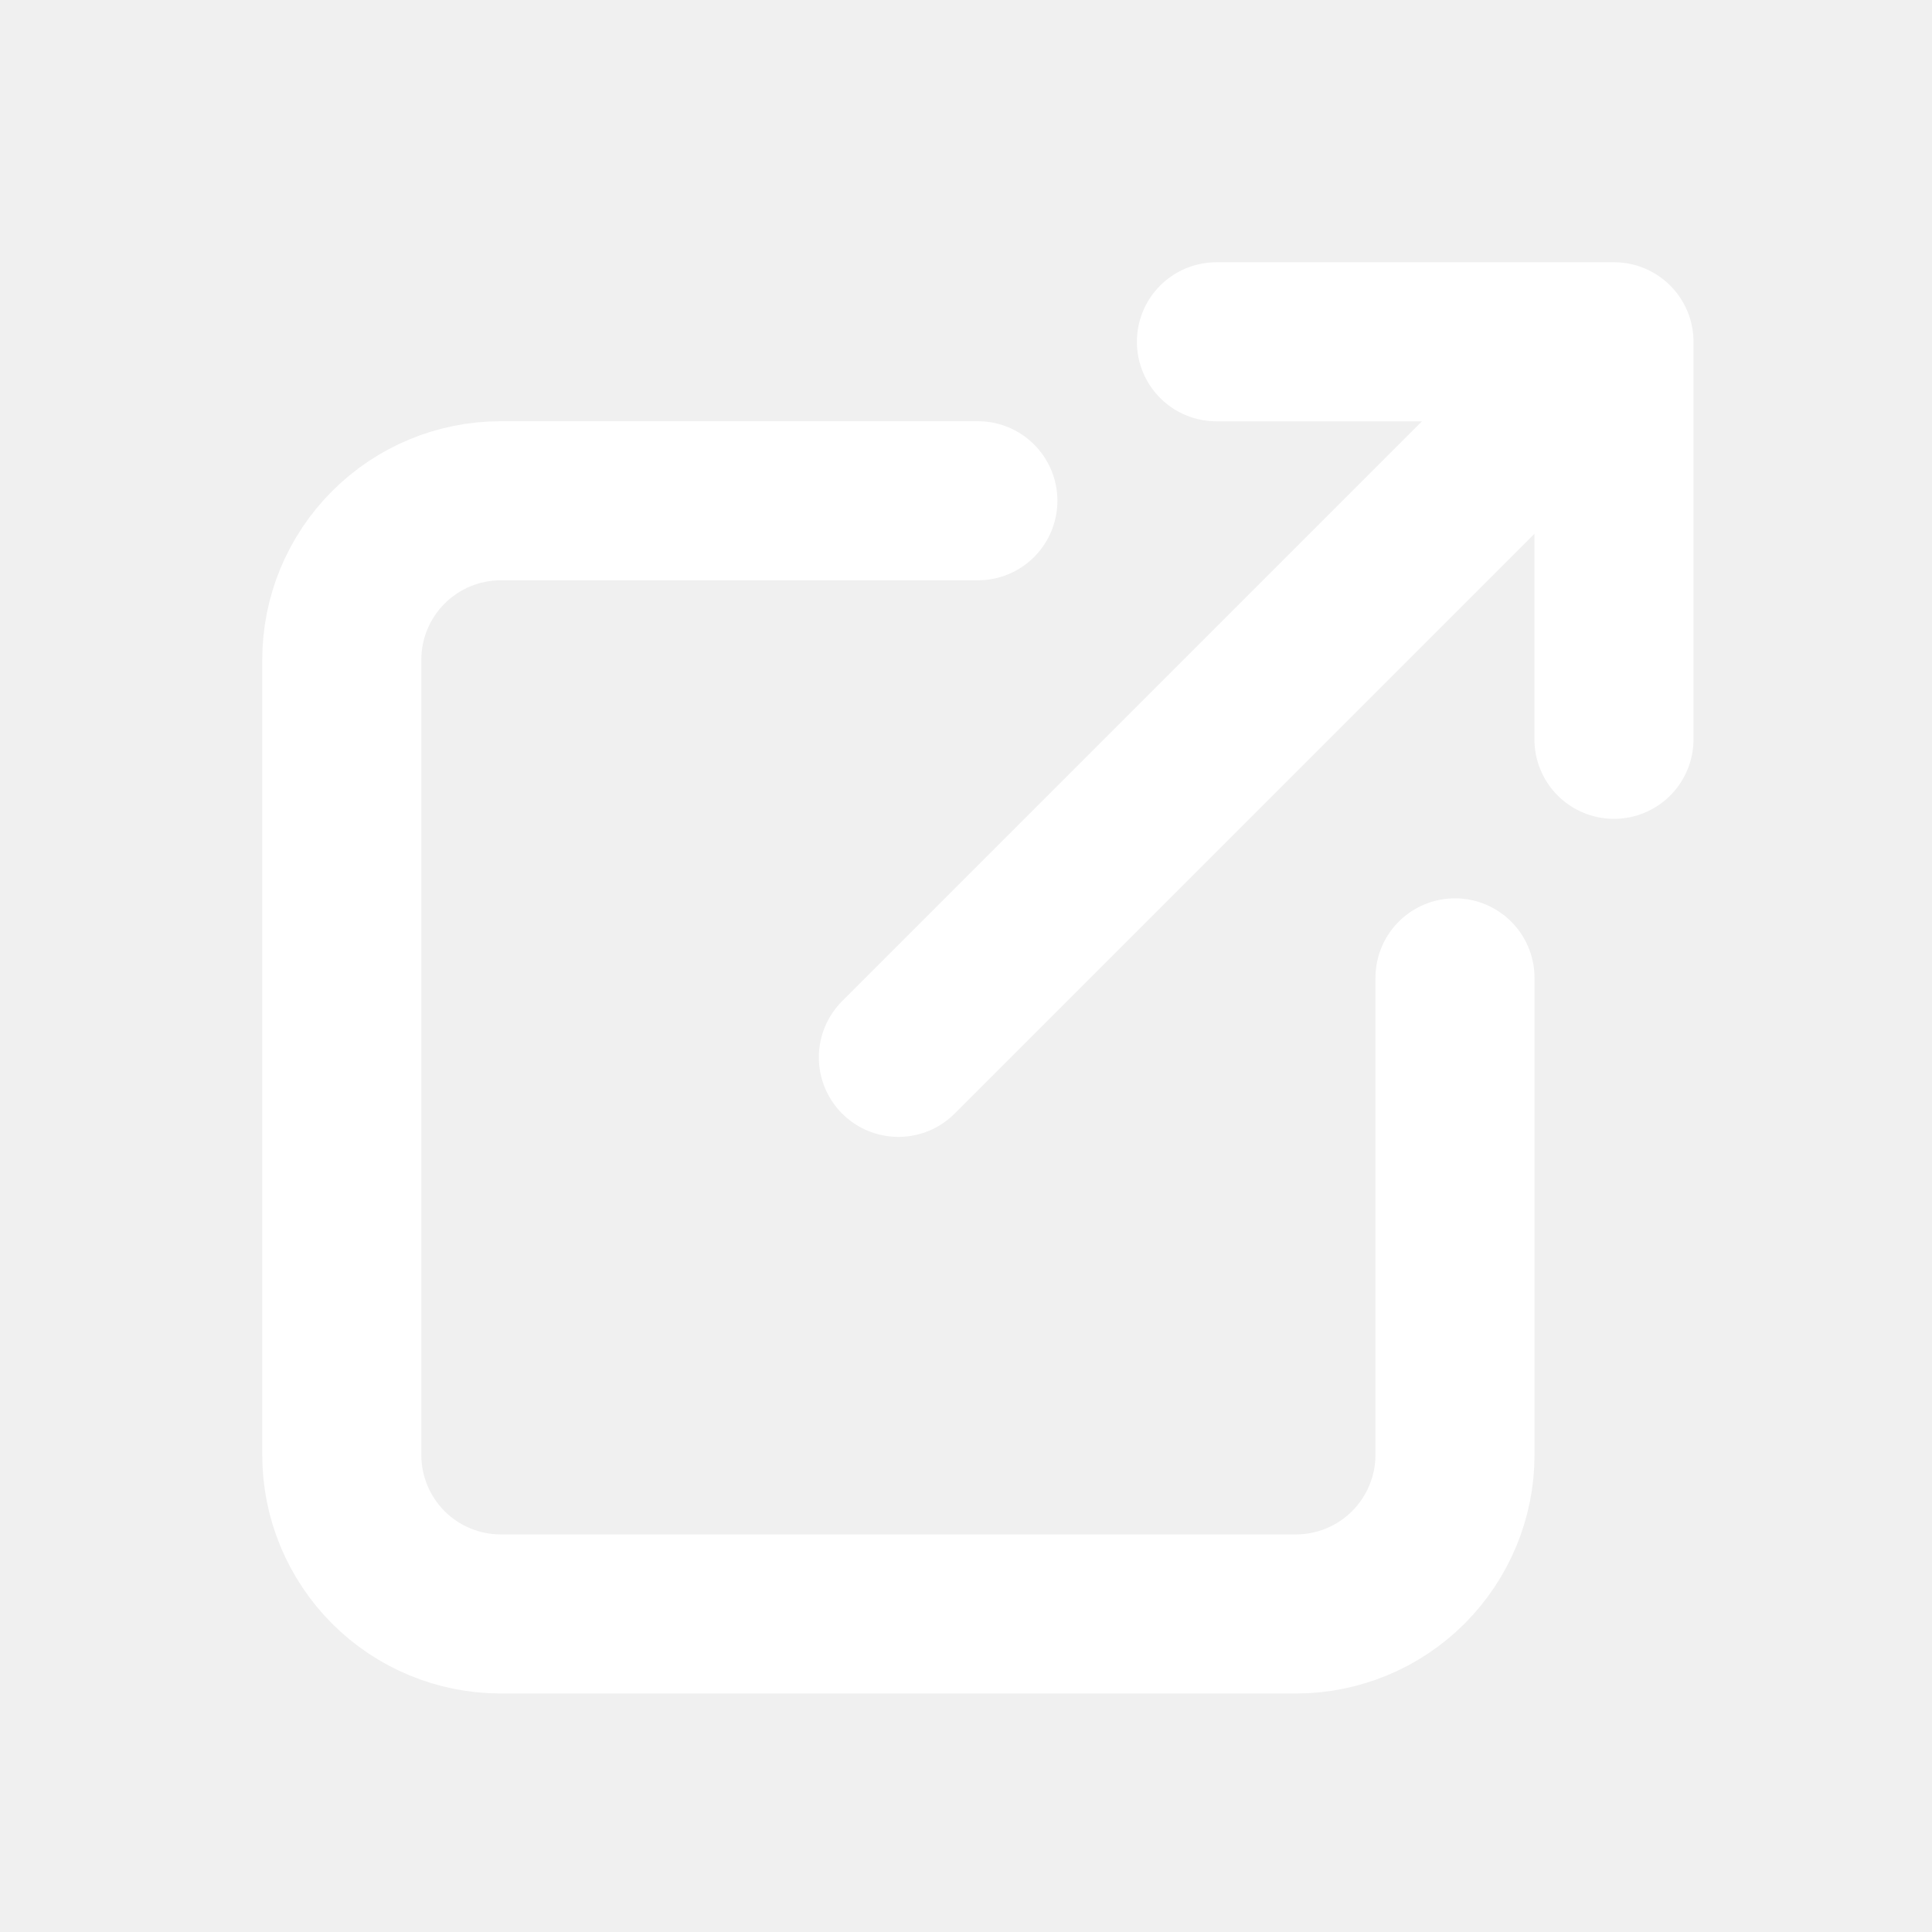
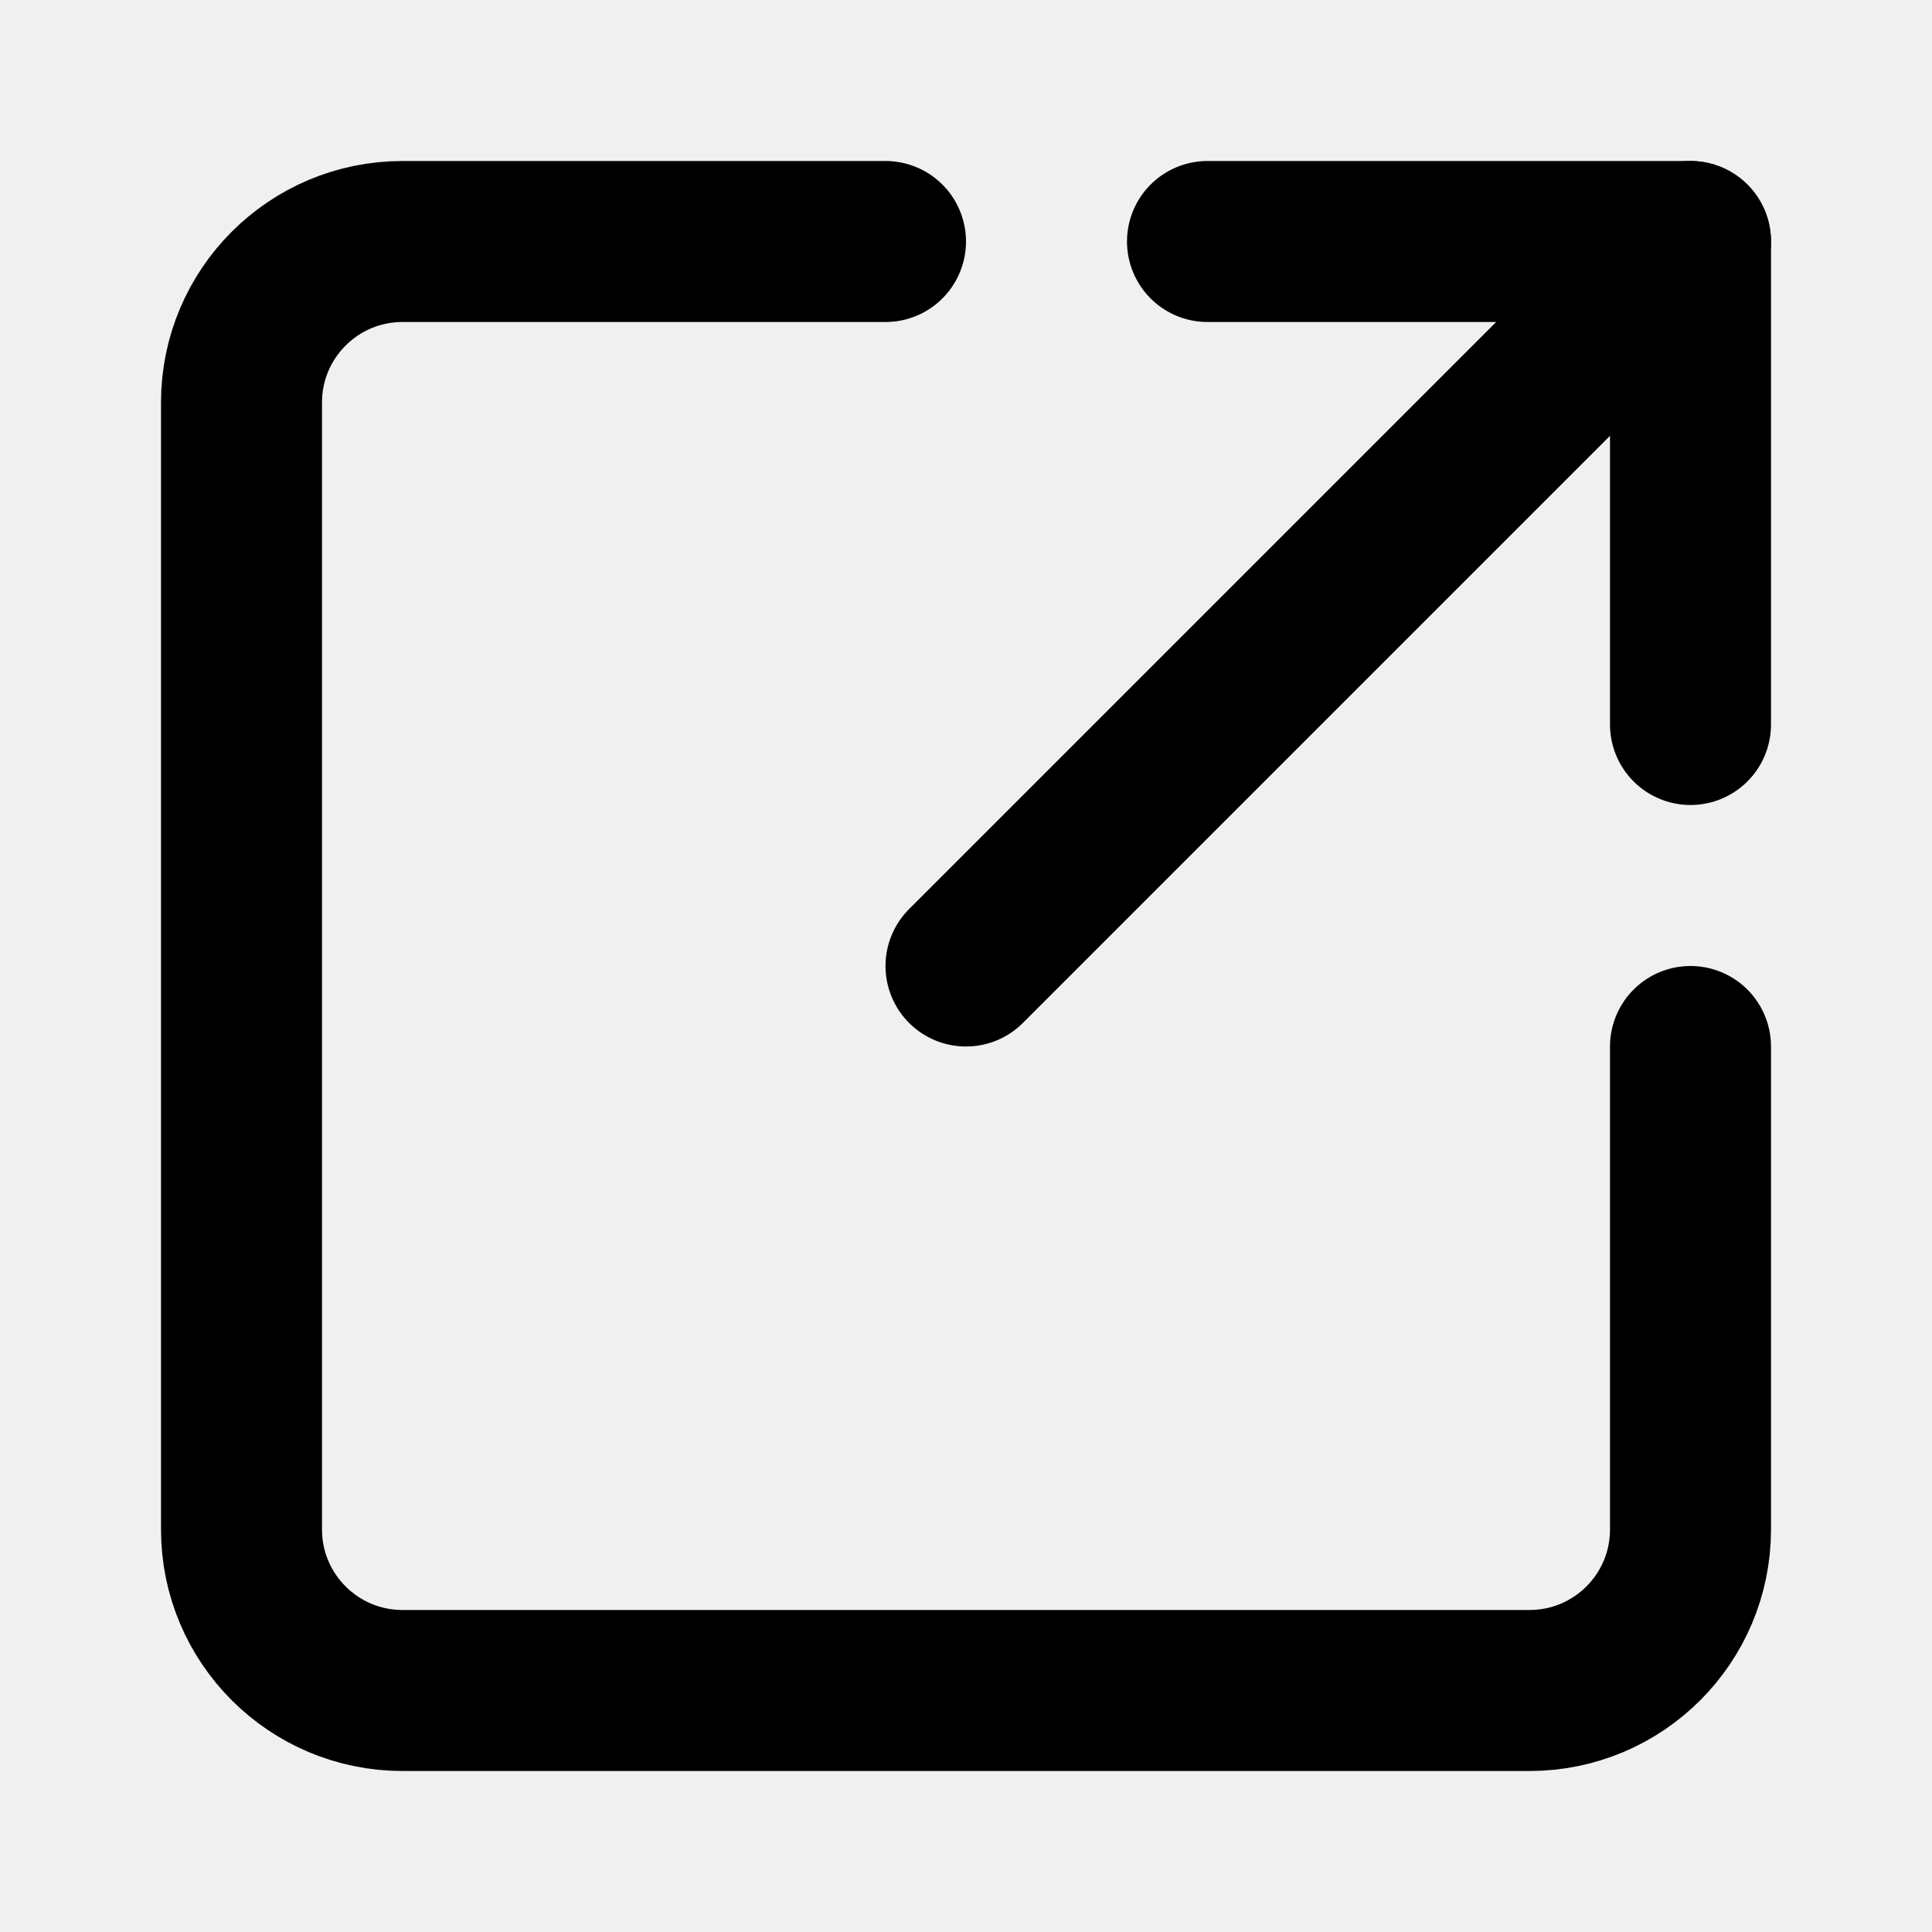
- <svg xmlns="http://www.w3.org/2000/svg" width="21" height="21" viewBox="0 0 21 21" fill="none">
-   <path d="M10.629 5.443H5.443C4.985 5.443 4.545 5.625 4.221 5.95C3.897 6.274 3.715 6.713 3.715 7.172V15.815C3.715 16.273 3.897 16.712 4.221 17.037C4.545 17.361 4.985 17.543 5.443 17.543H14.086C14.544 17.543 14.984 17.361 15.308 17.037C15.632 16.712 15.815 16.273 15.815 15.815V10.629M9.765 11.493L17.543 3.715M17.543 3.715H13.222M17.543 3.715V8.036" stroke="white" stroke-width="1.729" stroke-linecap="round" stroke-linejoin="round" />
+ <svg xmlns="http://www.w3.org/2000/svg" width="24" height="24" viewBox="0 0 24 24" fill="none" stroke="currentColor" stroke-width="2" stroke-linecap="round" stroke-linejoin="round" class="lucide lucide-square-arrow-out-up-right">
+   <path d="M21 13v6a2 2 0 0 1-2 2H5a2 2 0 0 1-2-2V5a2 2 0 0 1 2-2h6" />
+   <path d="m21 3-9 9" />
+   <path d="M15 3h6v6" />
</svg>
